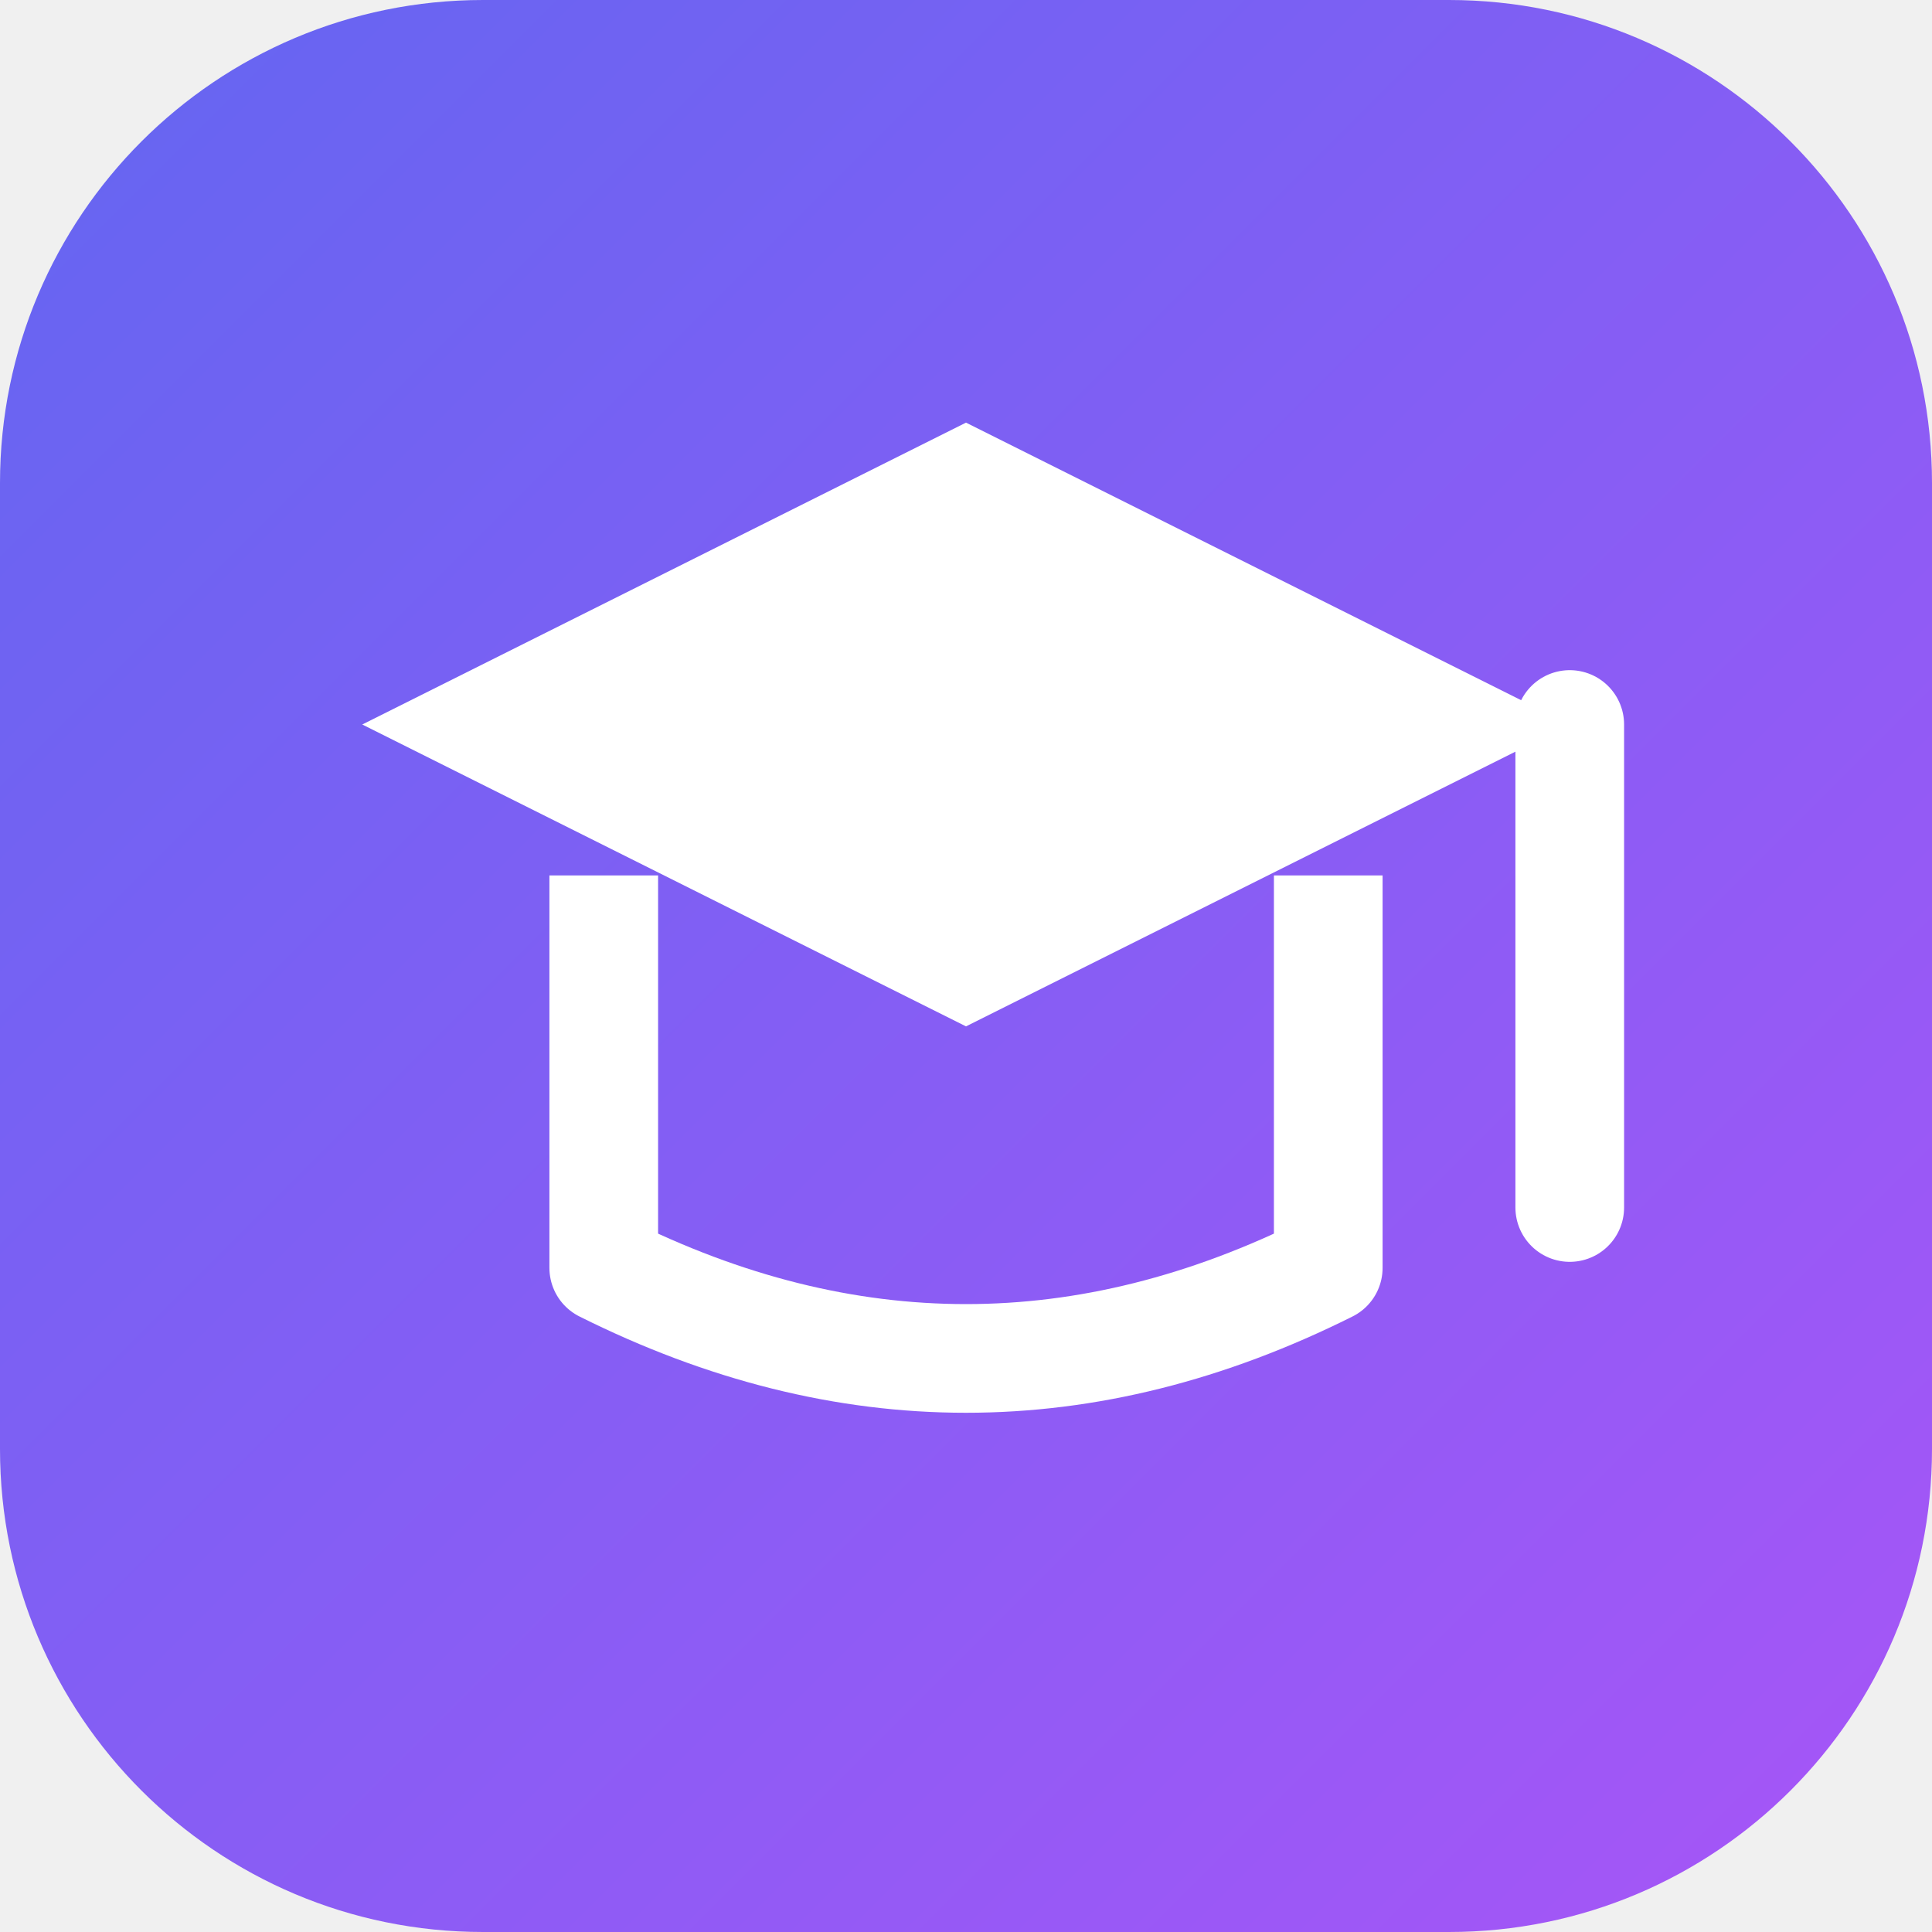
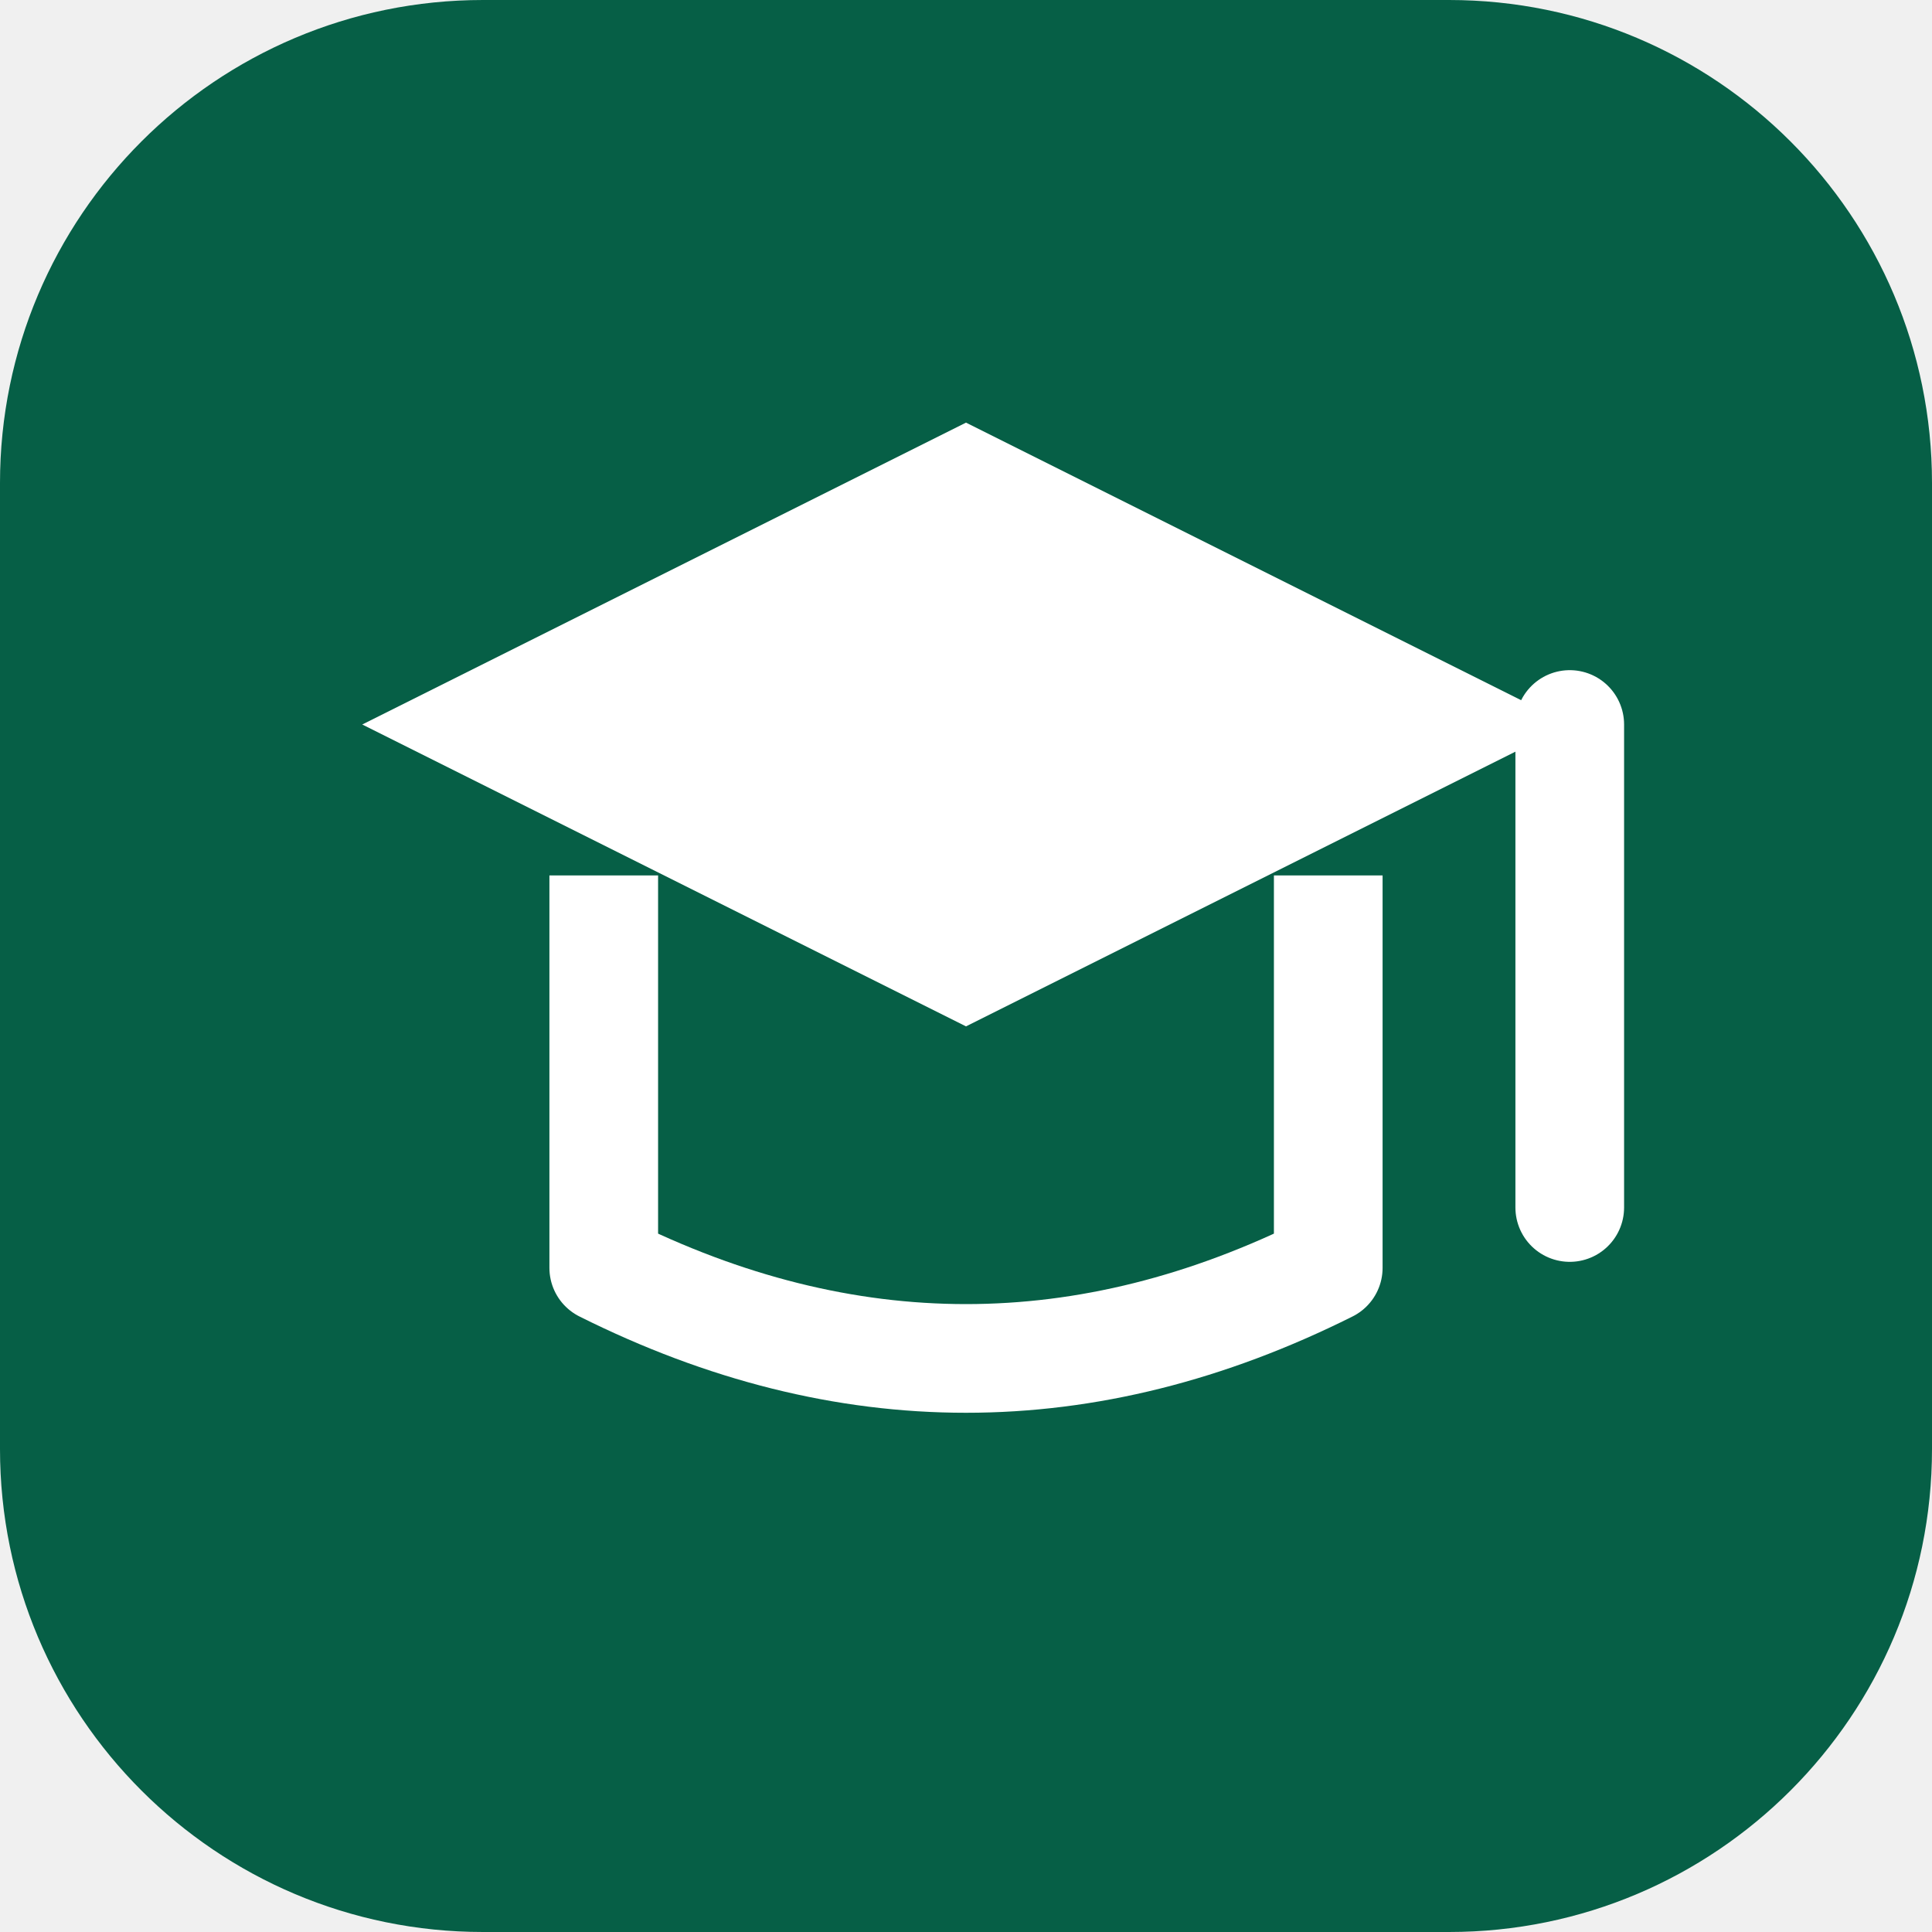
<svg xmlns="http://www.w3.org/2000/svg" viewBox="0 0 32 32" fill="none">
-   <defs>
-     <linearGradient id="grad" x1="0" y1="0" x2="1" y2="1">
-       <stop offset="0%" stop-color="#6366f1" />
-       <stop offset="100%" stop-color="#a855f7" />
-     </linearGradient>
-   </defs>
-   <rect width="32" height="32" rx="8" fill="url(#grad)" />
+   <rect width="32" height="32" rx="8" fill="#065f46" />
  <path d="M16 7 L26 12 L16 17 L6 12 Z" fill="white" />
  <path d="M10 14.5 L10 21 Q16 24 22 21 L22 14.5" stroke="white" stroke-width="1.8" fill="none" stroke-linejoin="round" />
  <line x1="26" y1="12" x2="26" y2="20" stroke="white" stroke-width="1.8" stroke-linecap="round" />
</svg>
